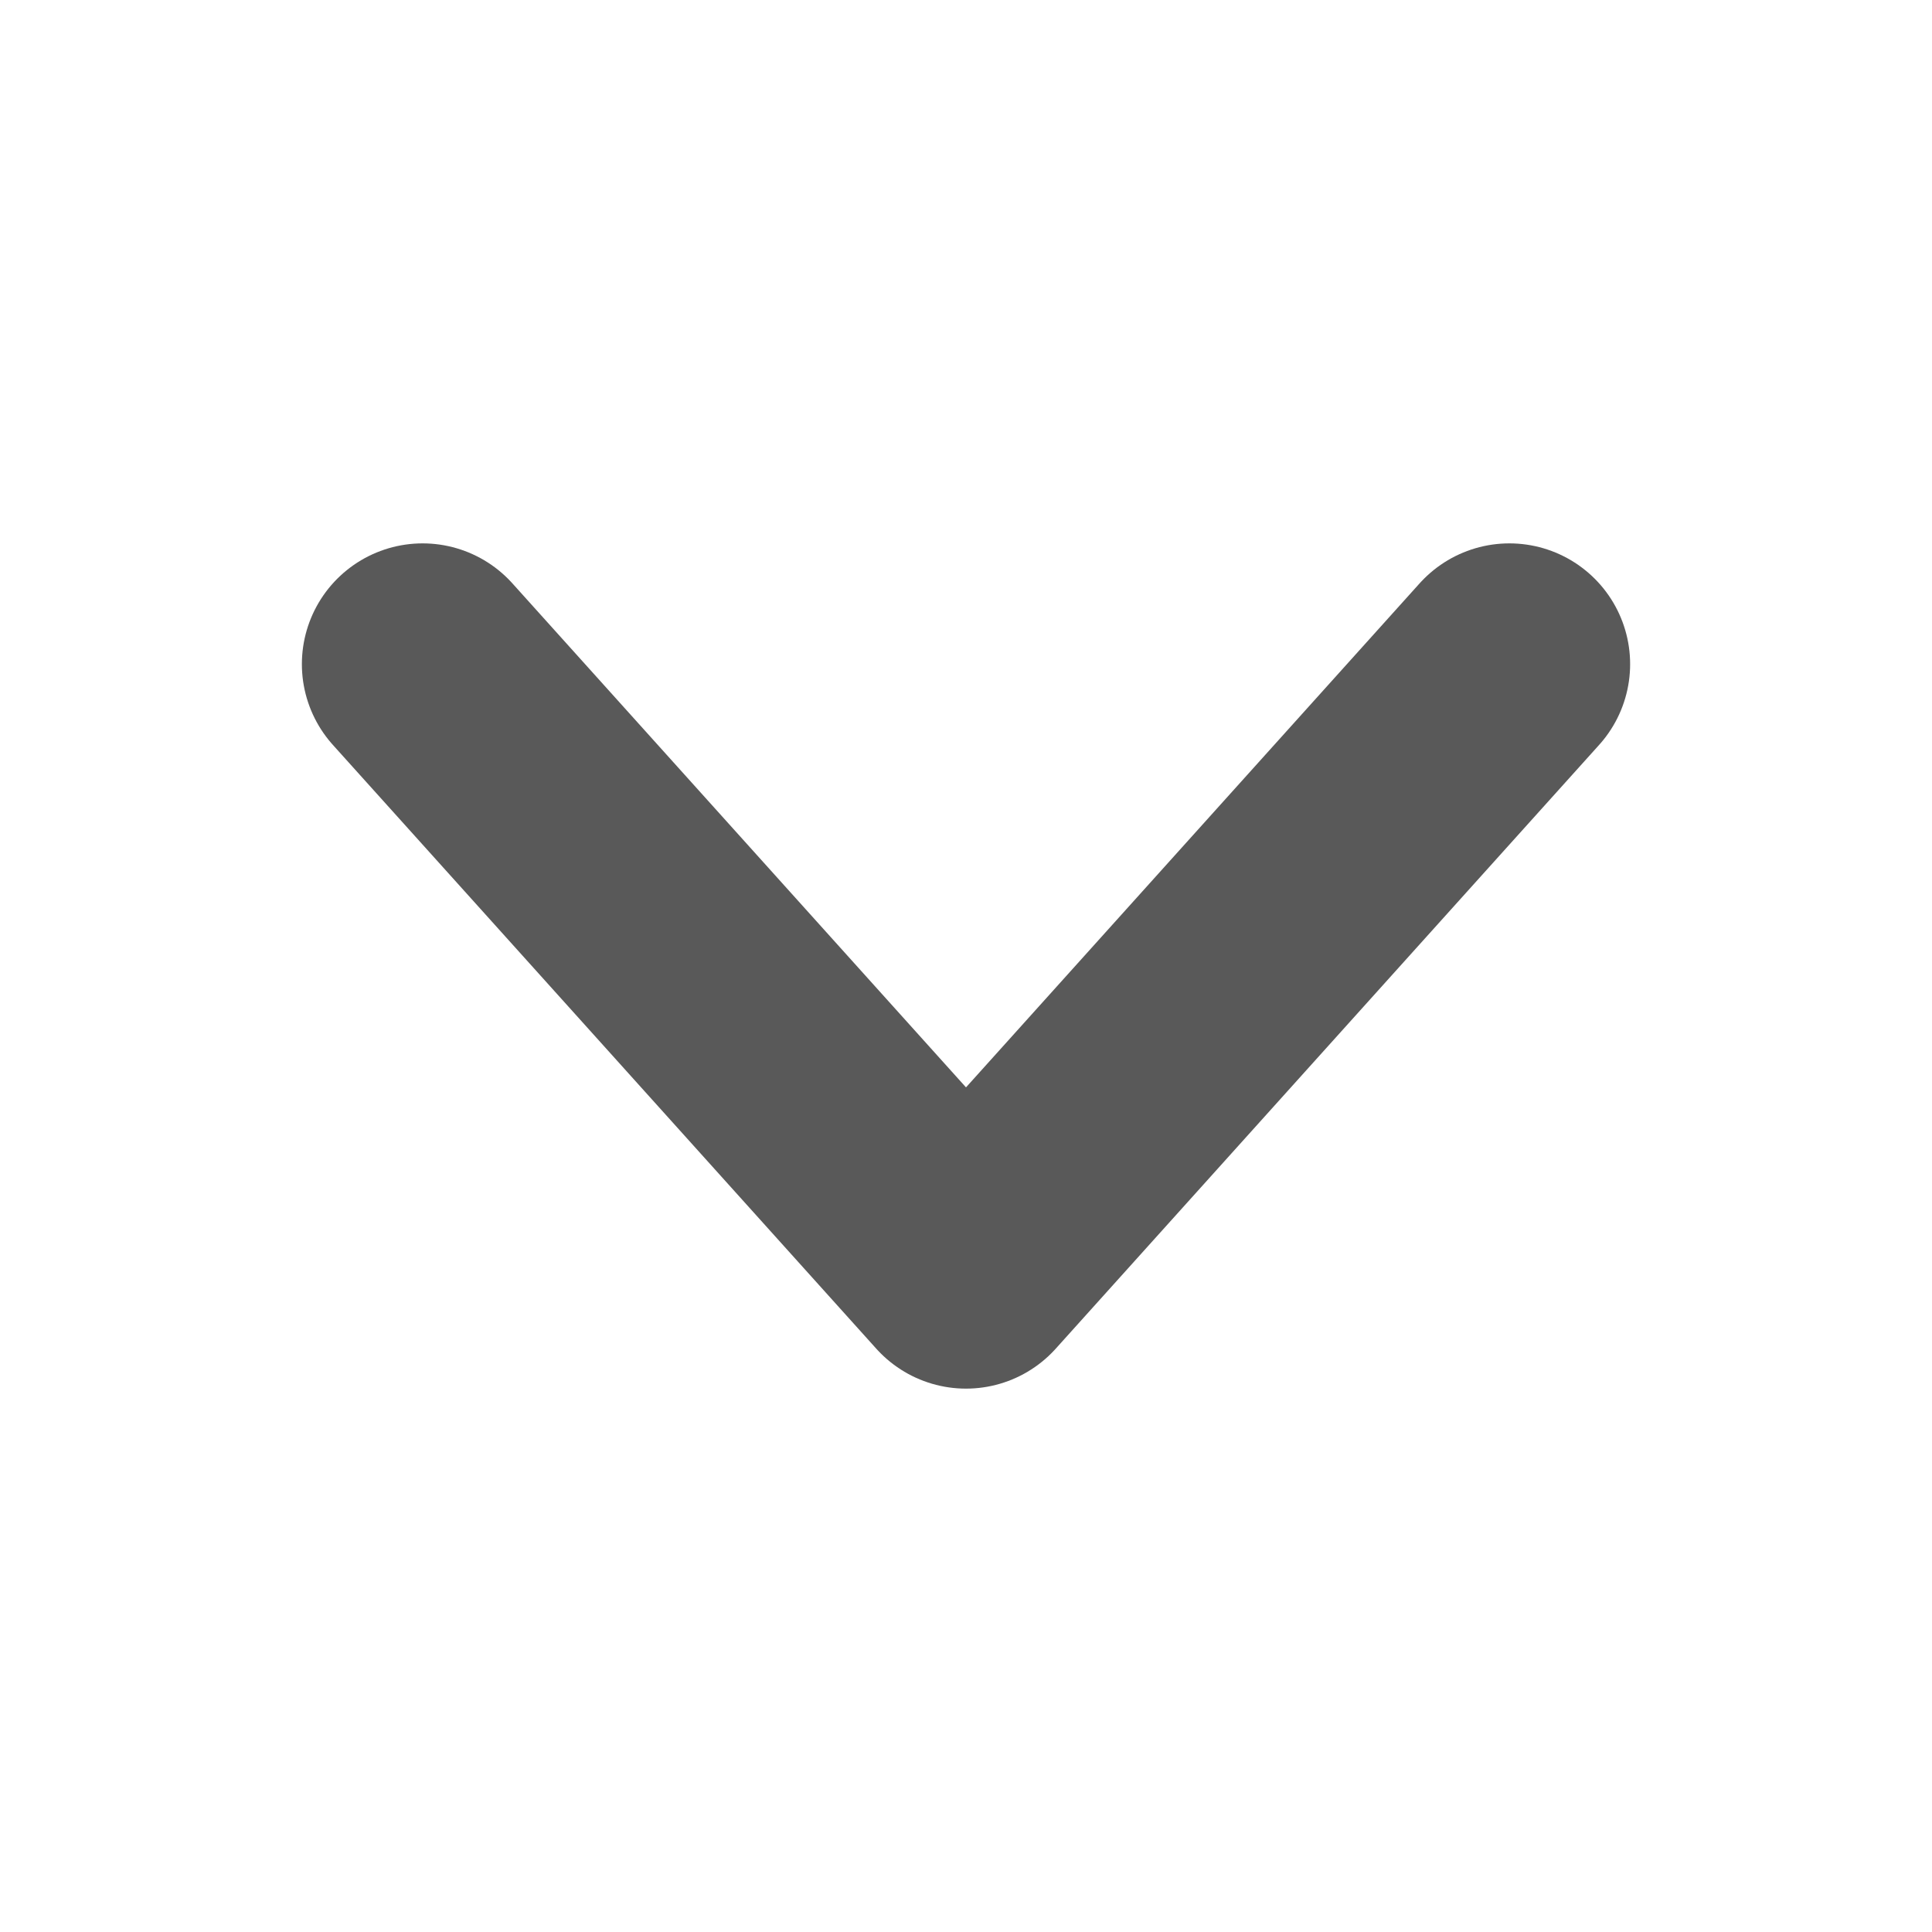
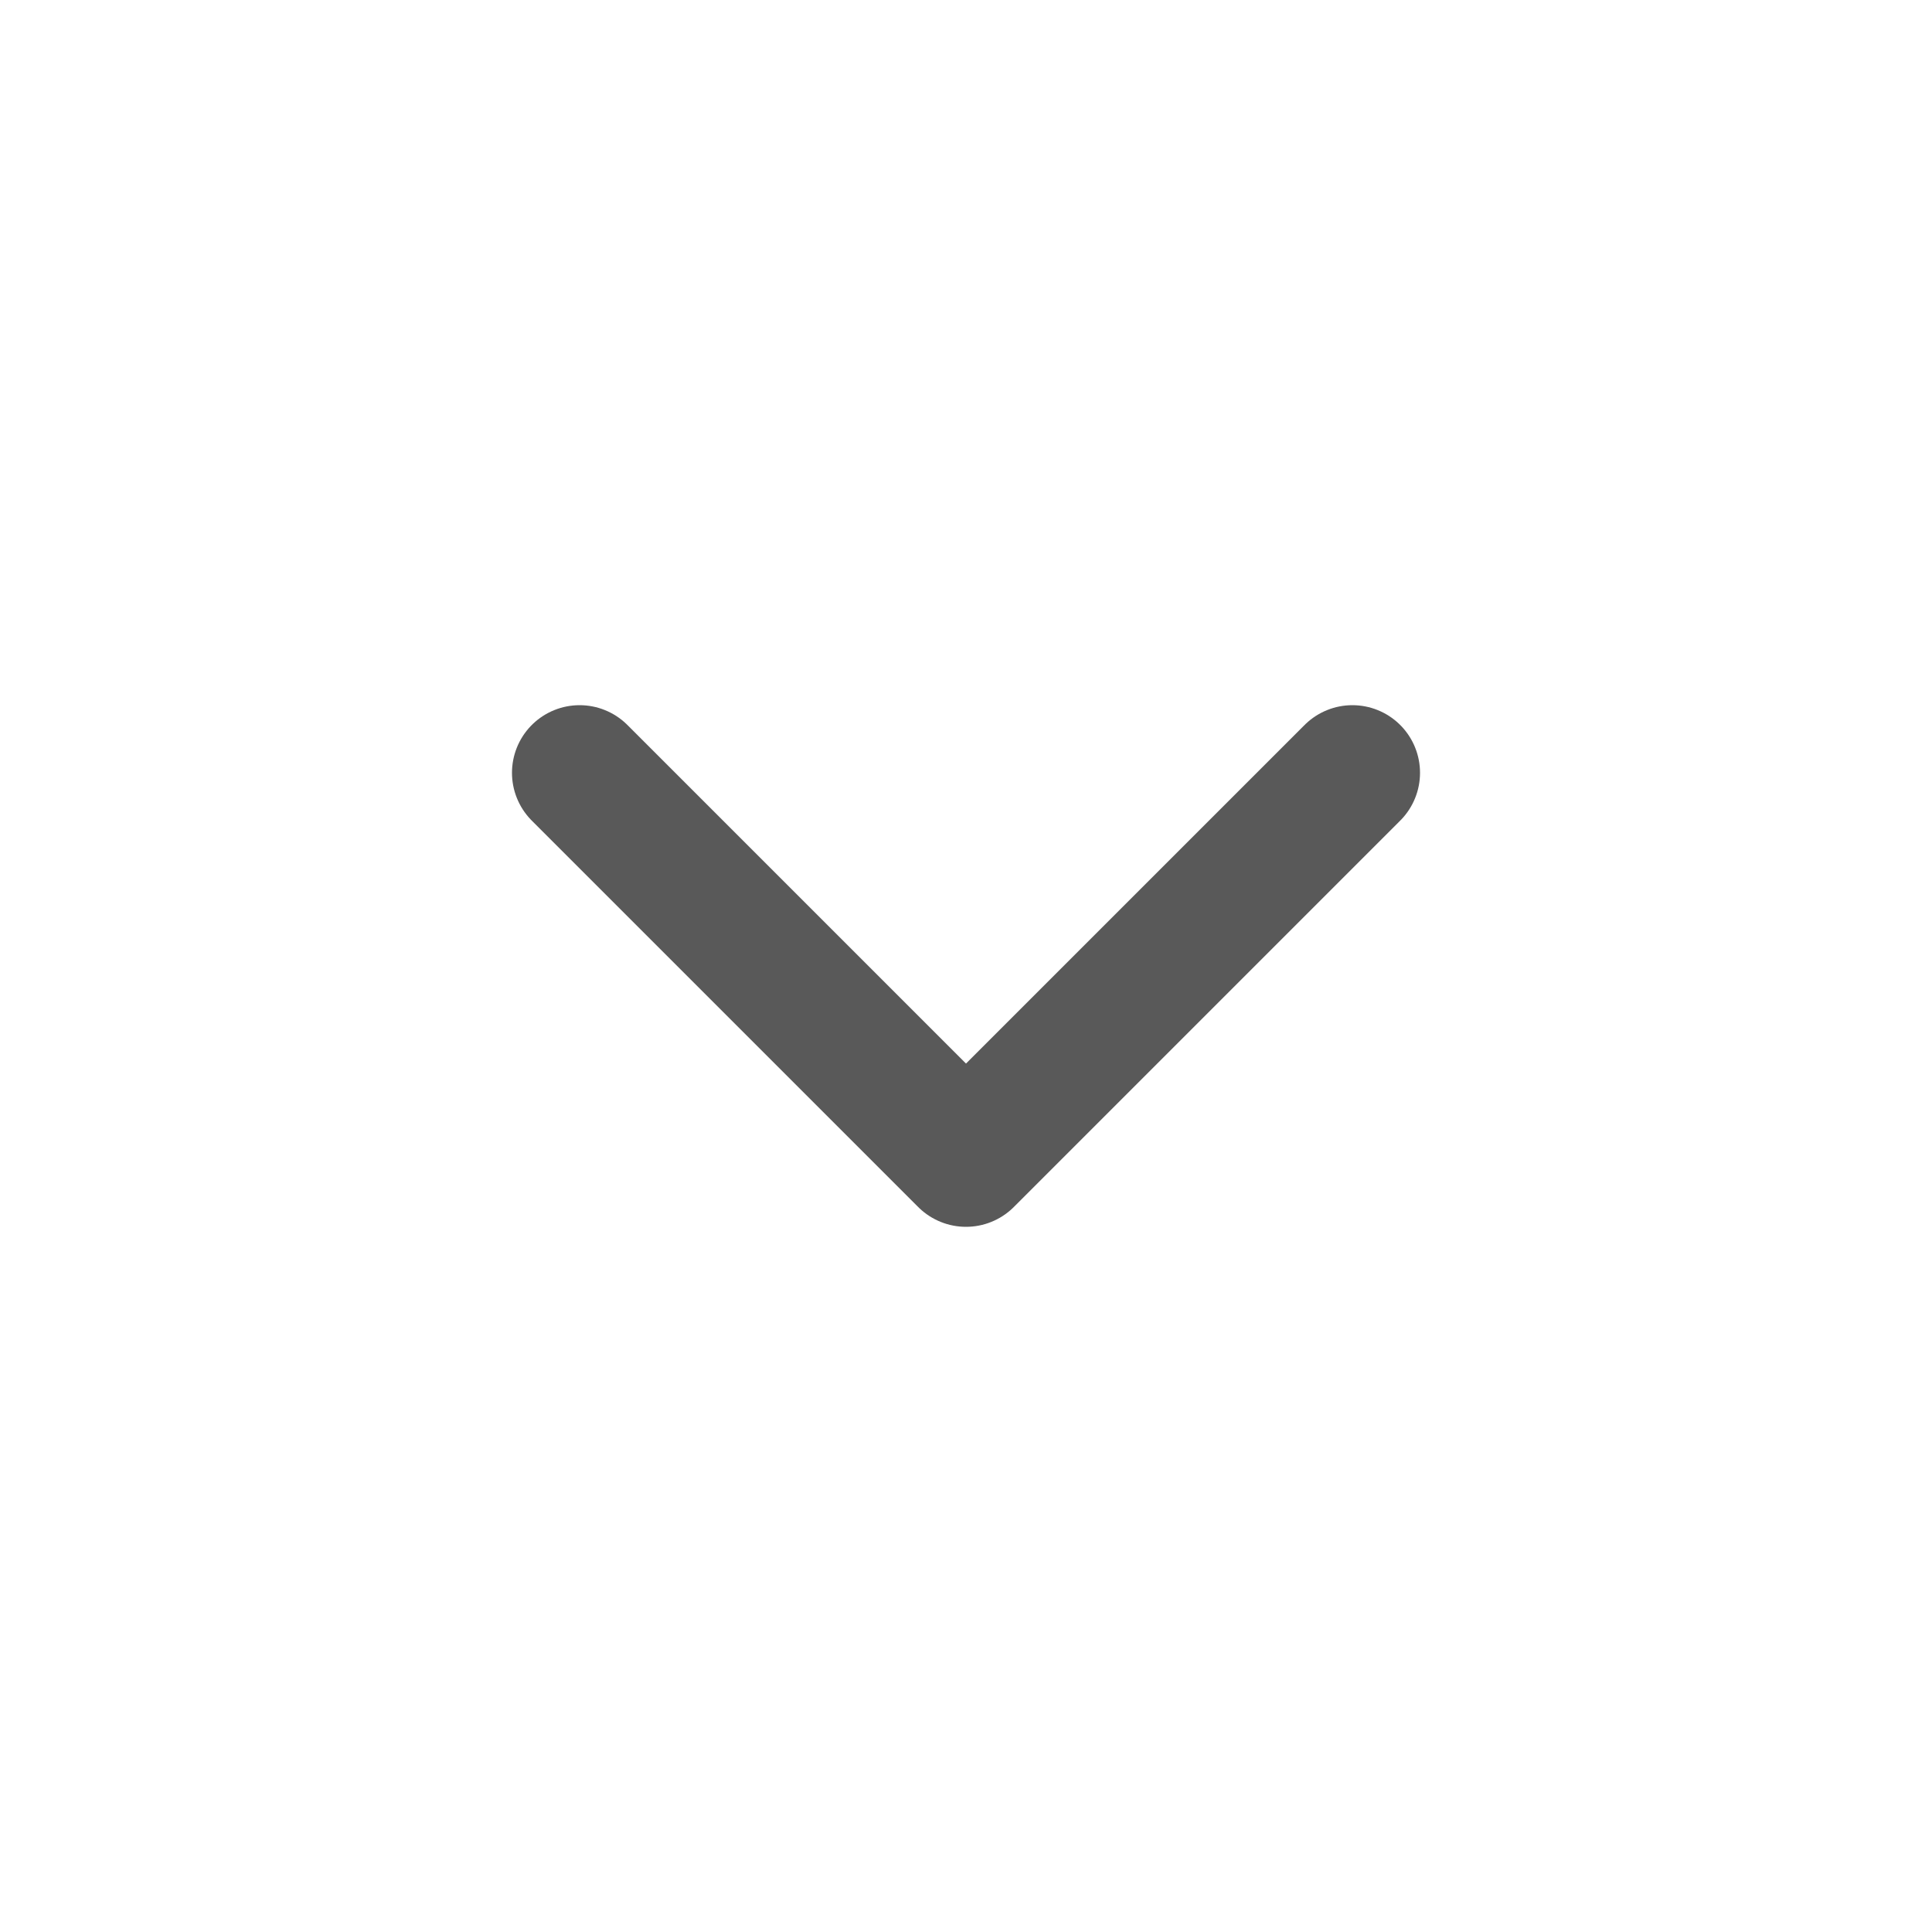
- <svg xmlns="http://www.w3.org/2000/svg" width="16" height="16" viewBox="0 0 16 16">
-   <path d="M3.5 5.5 L8 10.5 L12.5 5.5" stroke="#595959" stroke-width="2" fill="none" stroke-linecap="round" stroke-linejoin="round" />
+ <svg xmlns="http://www.w3.org/2000/svg" width="20" height="20" viewBox="0 0 20 20">
+   <path d="M6 8 L10 12 L14 8" stroke="#595959" stroke-width="1.4" fill="none" stroke-linecap="round" stroke-linejoin="round" />
</svg>
